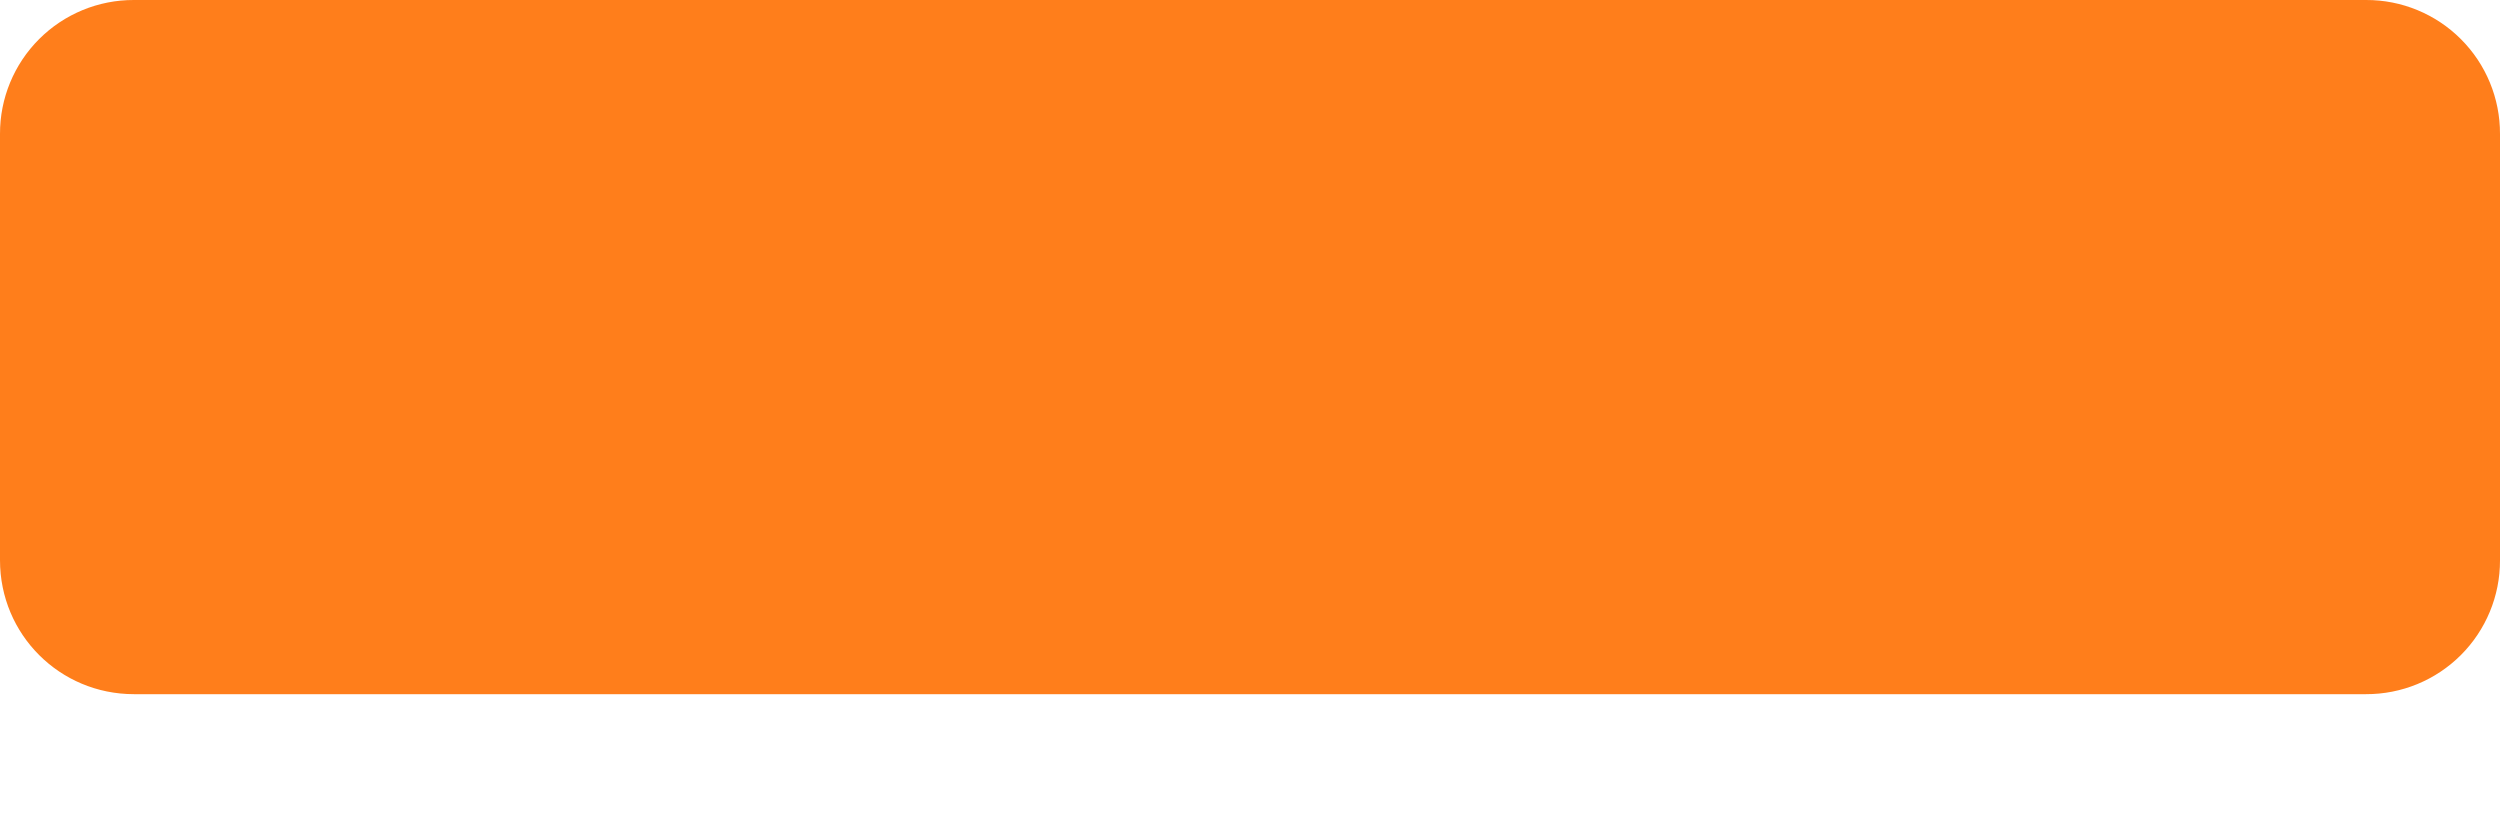
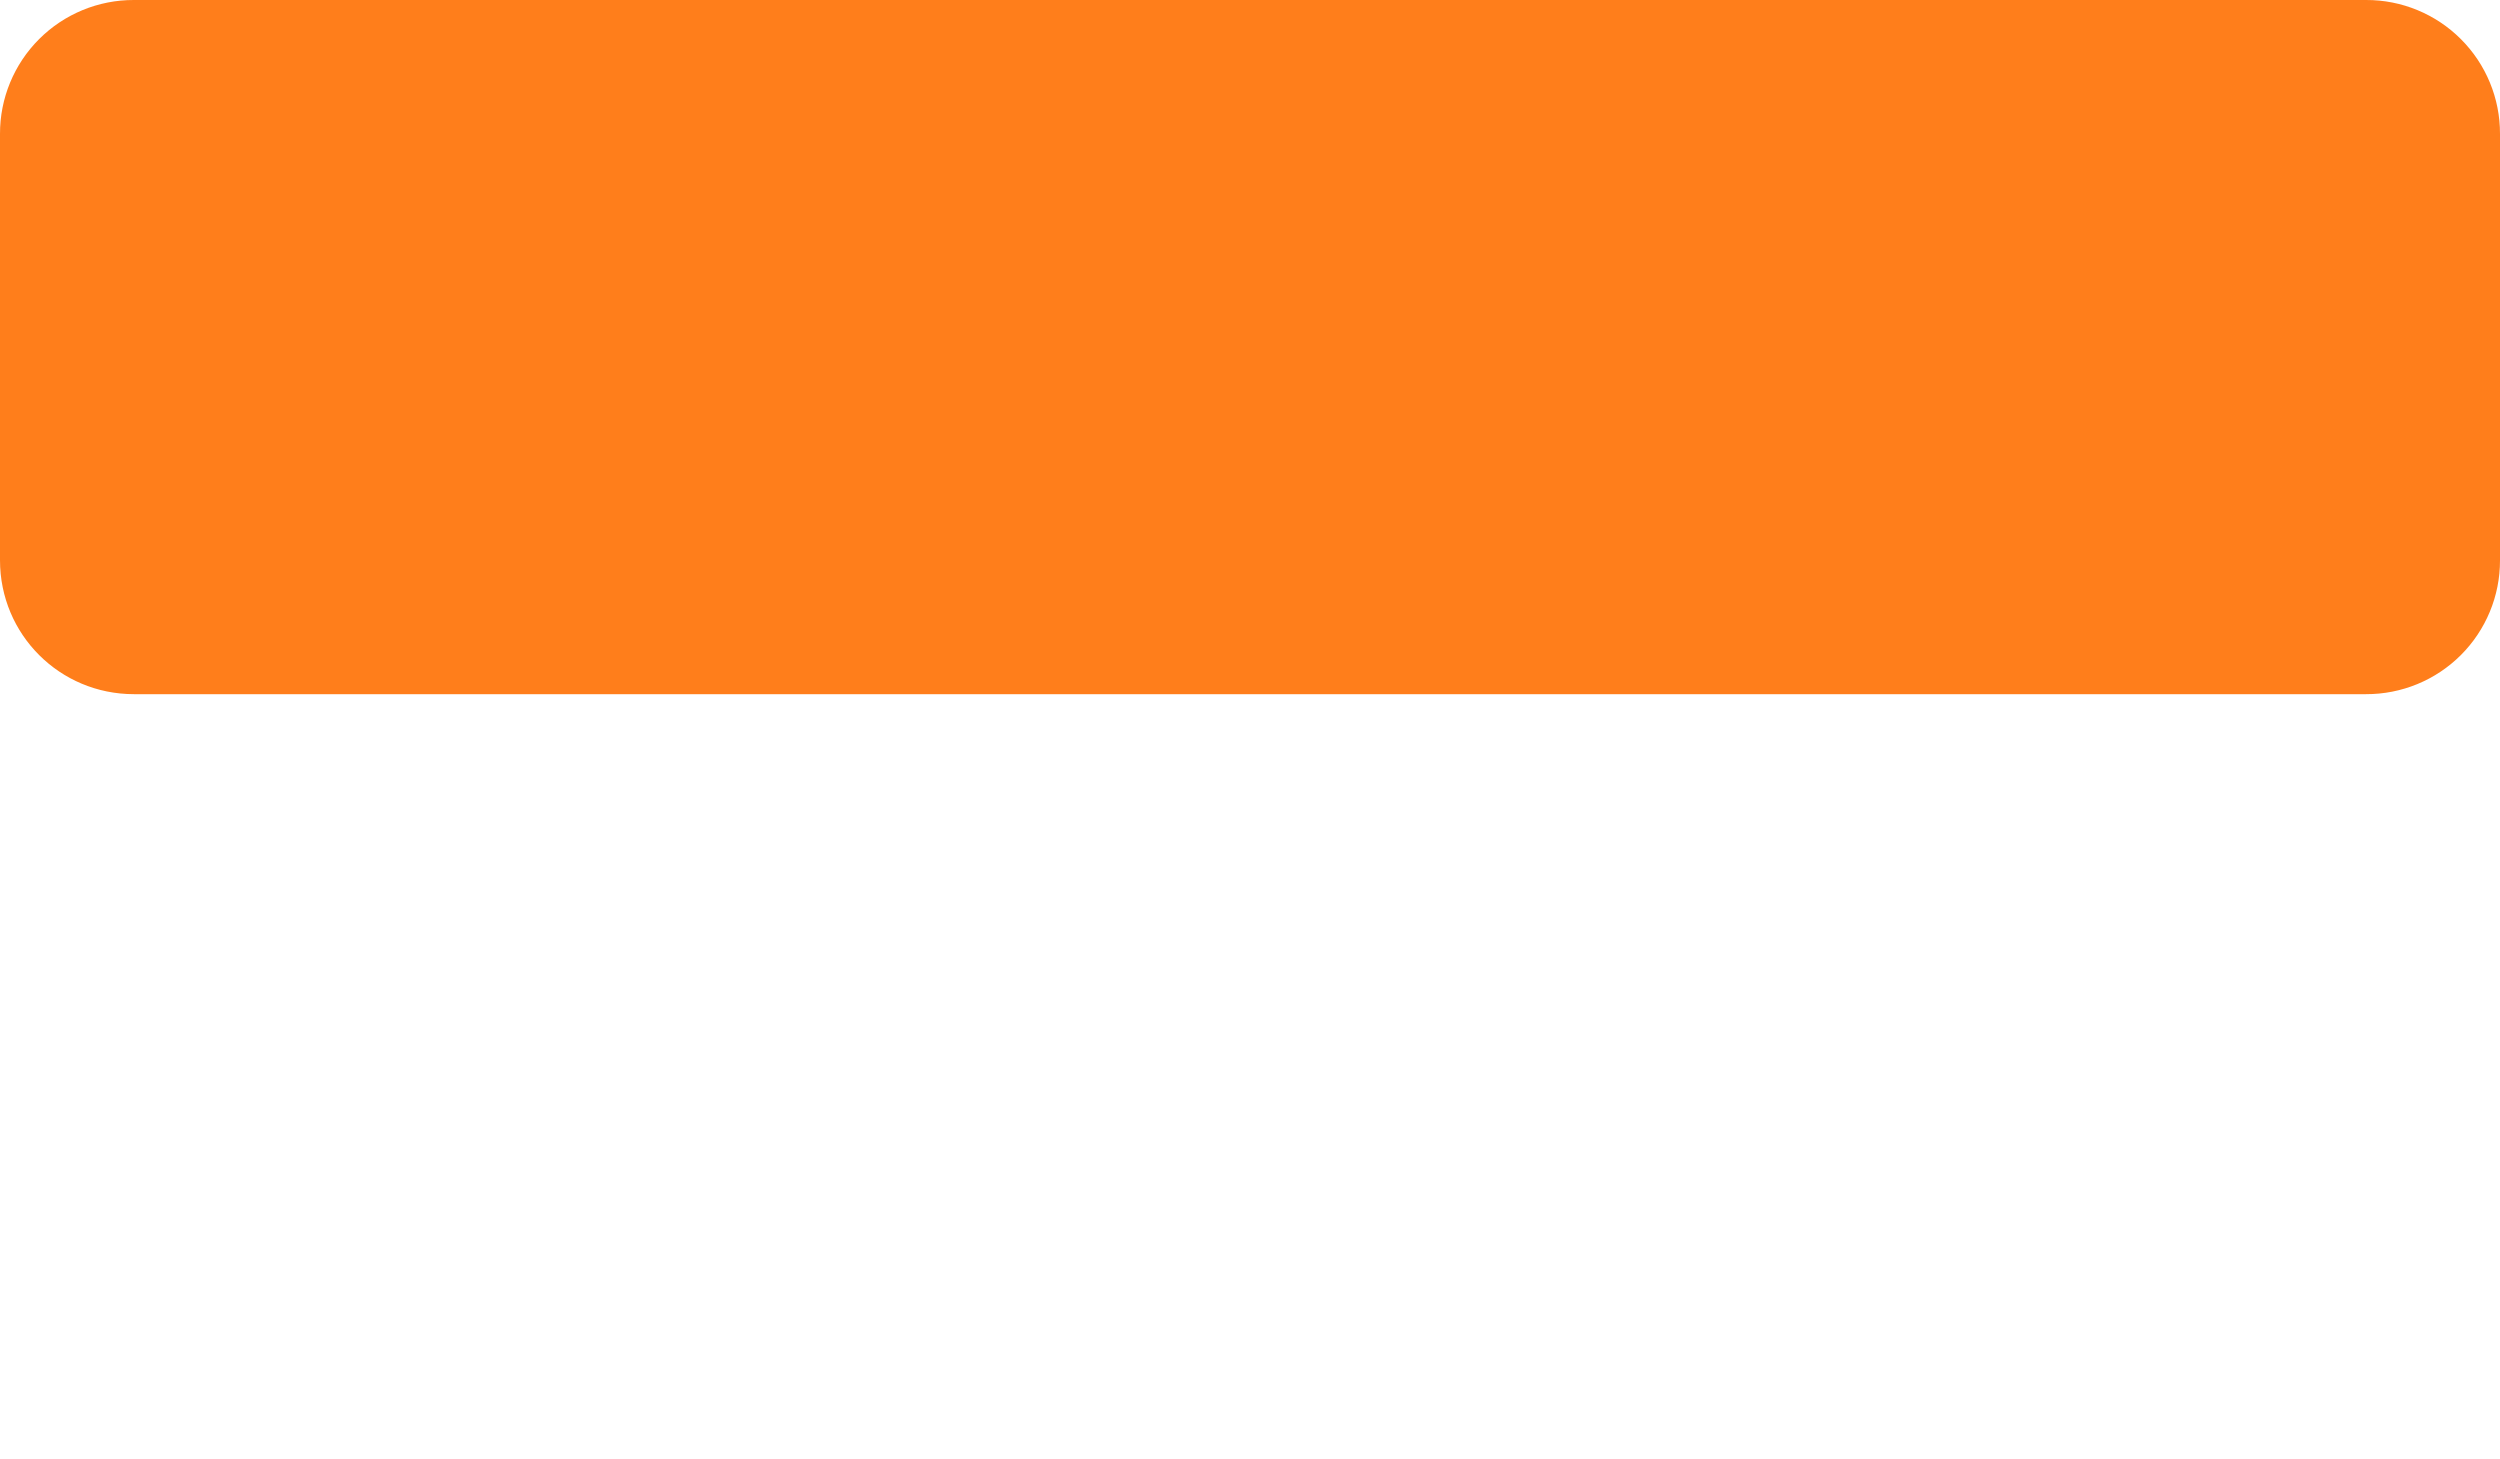
- <svg xmlns="http://www.w3.org/2000/svg" xmlns:xlink="http://www.w3.org/1999/xlink" width="12" height="4">
+ <svg xmlns="http://www.w3.org/2000/svg" xmlns:xlink="http://www.w3.org/1999/xlink" width="12" height="7">
  <defs>
    <path d="M11.357 3.332A.641.641 0 0 0 12 2.69V.643A.641.641 0 0 0 11.357 0H.643A.641.641 0 0 0 0 .643v2.046c0 .357.287.643.643.643h10.714Z" id="a" />
  </defs>
  <use fill="#FF7E1B" fill-rule="nonzero" xlink:href="#a" />
</svg>
